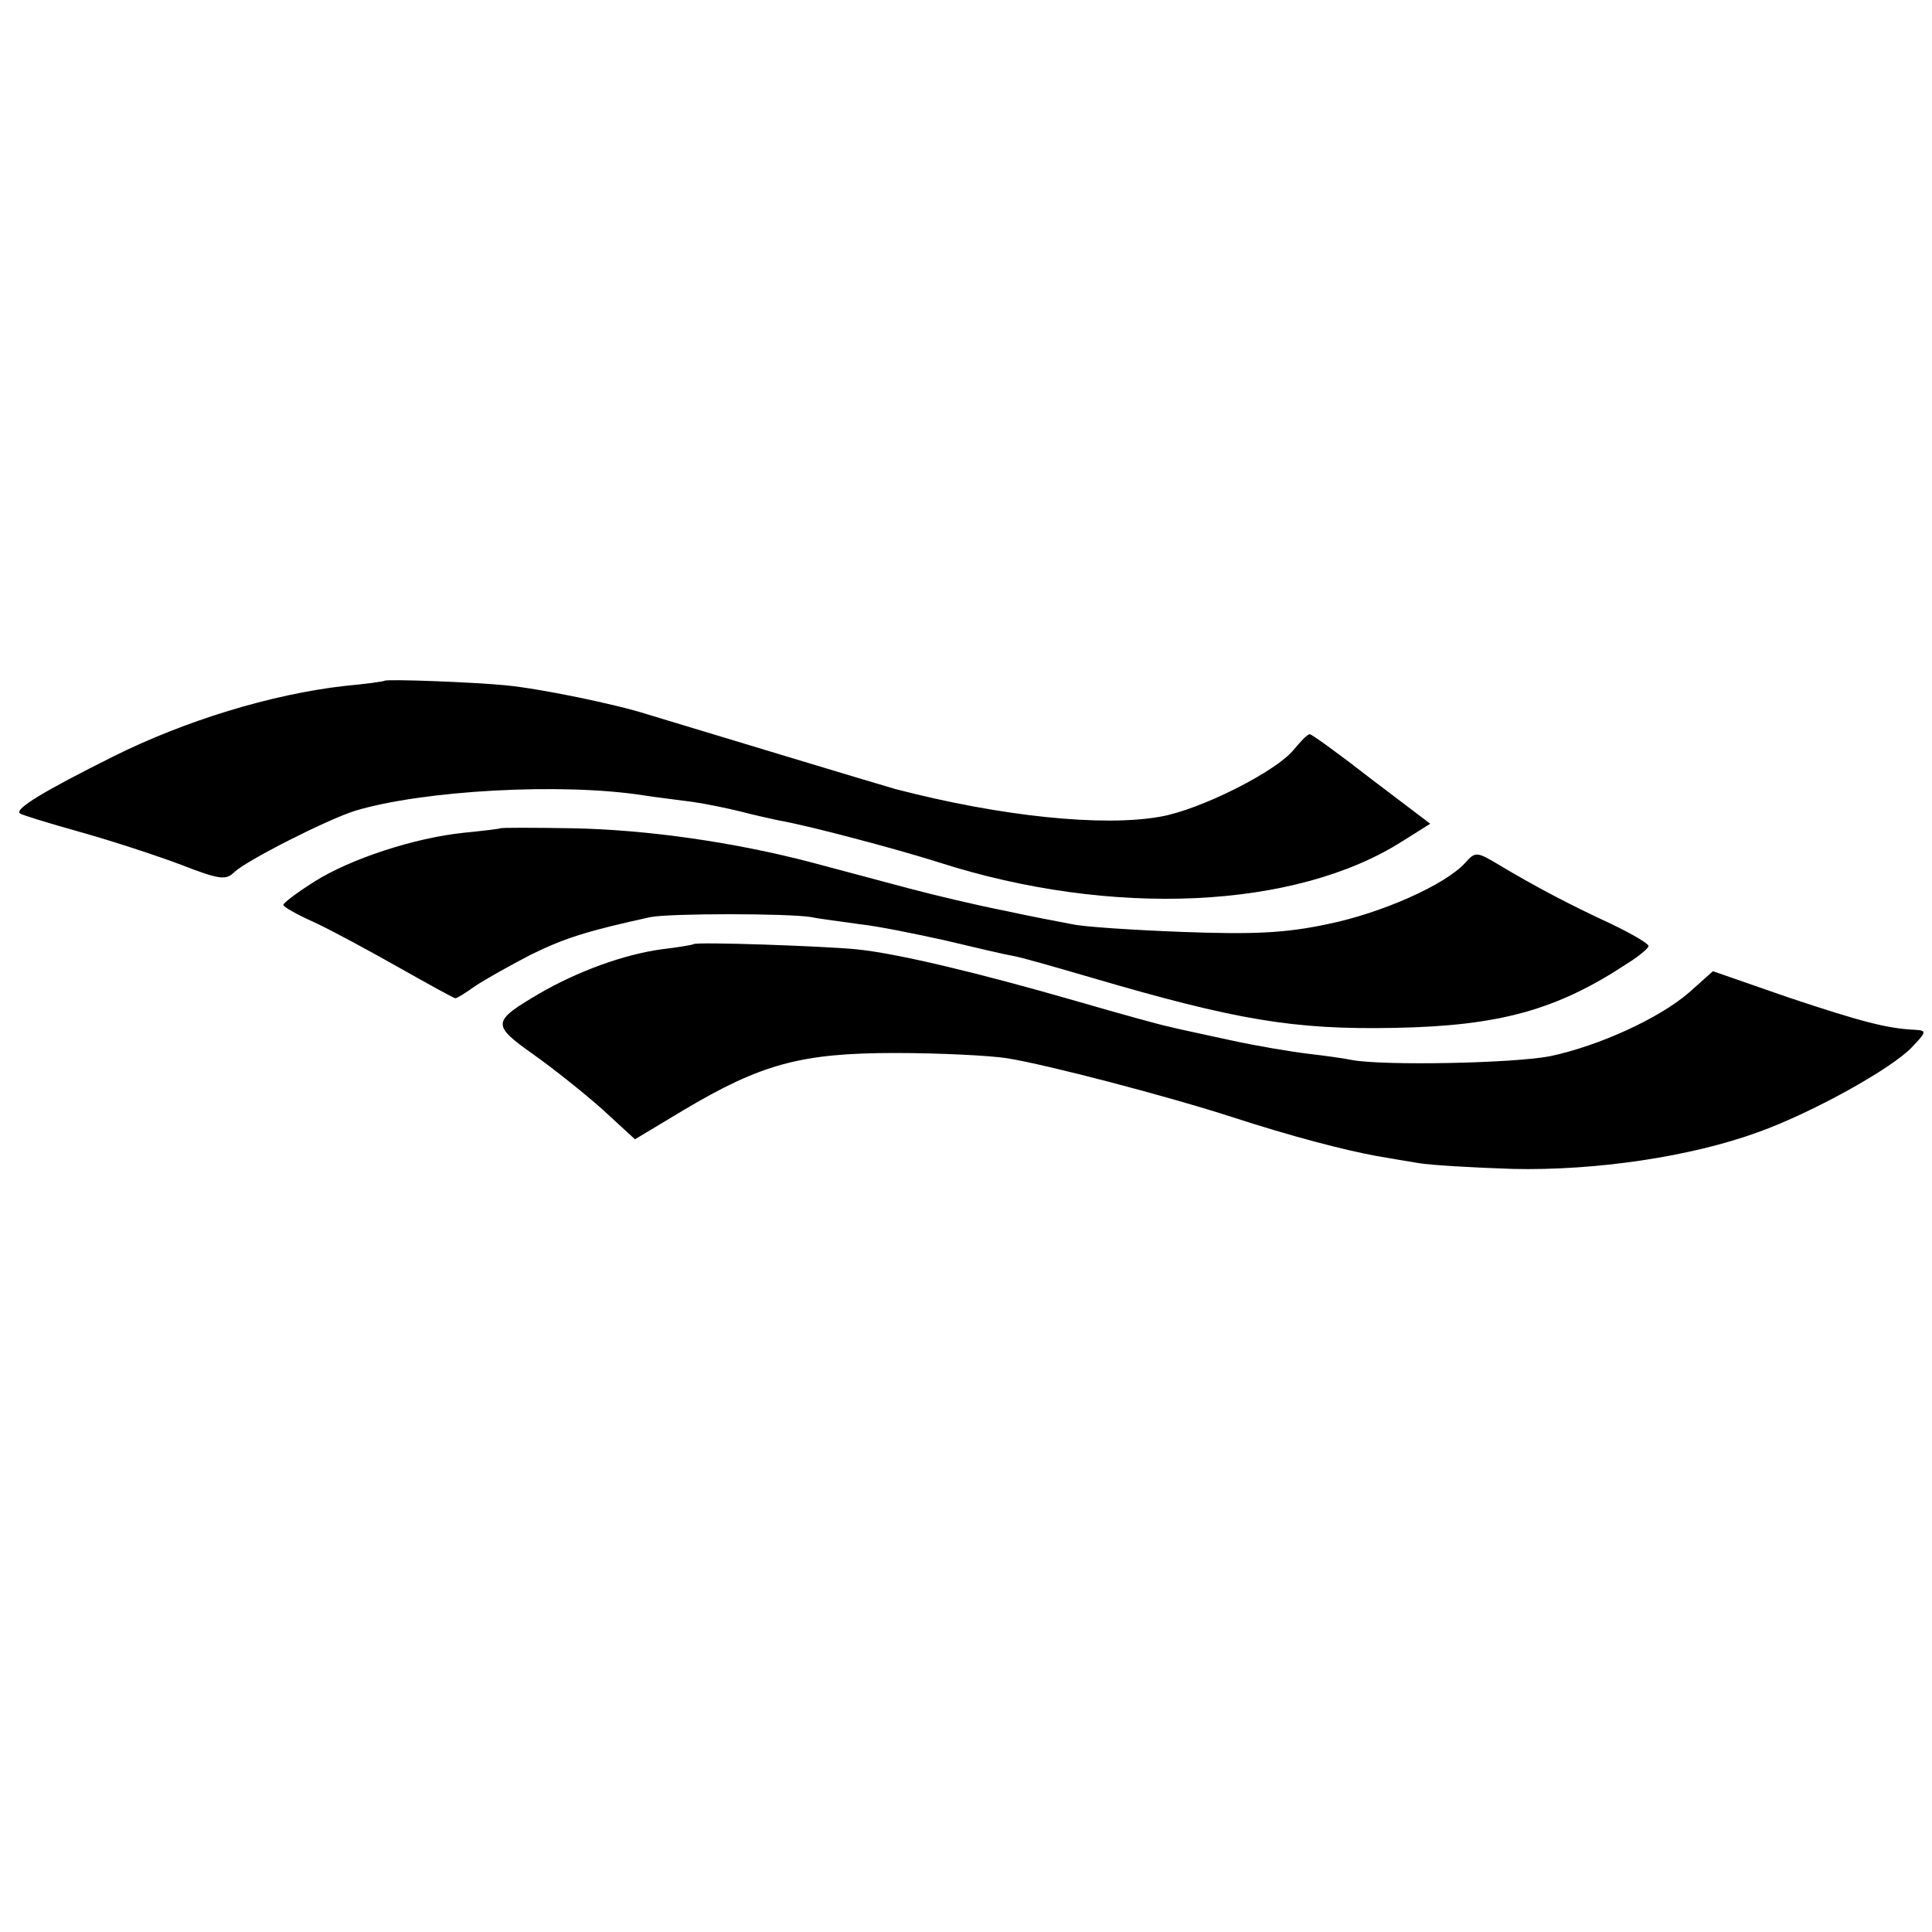
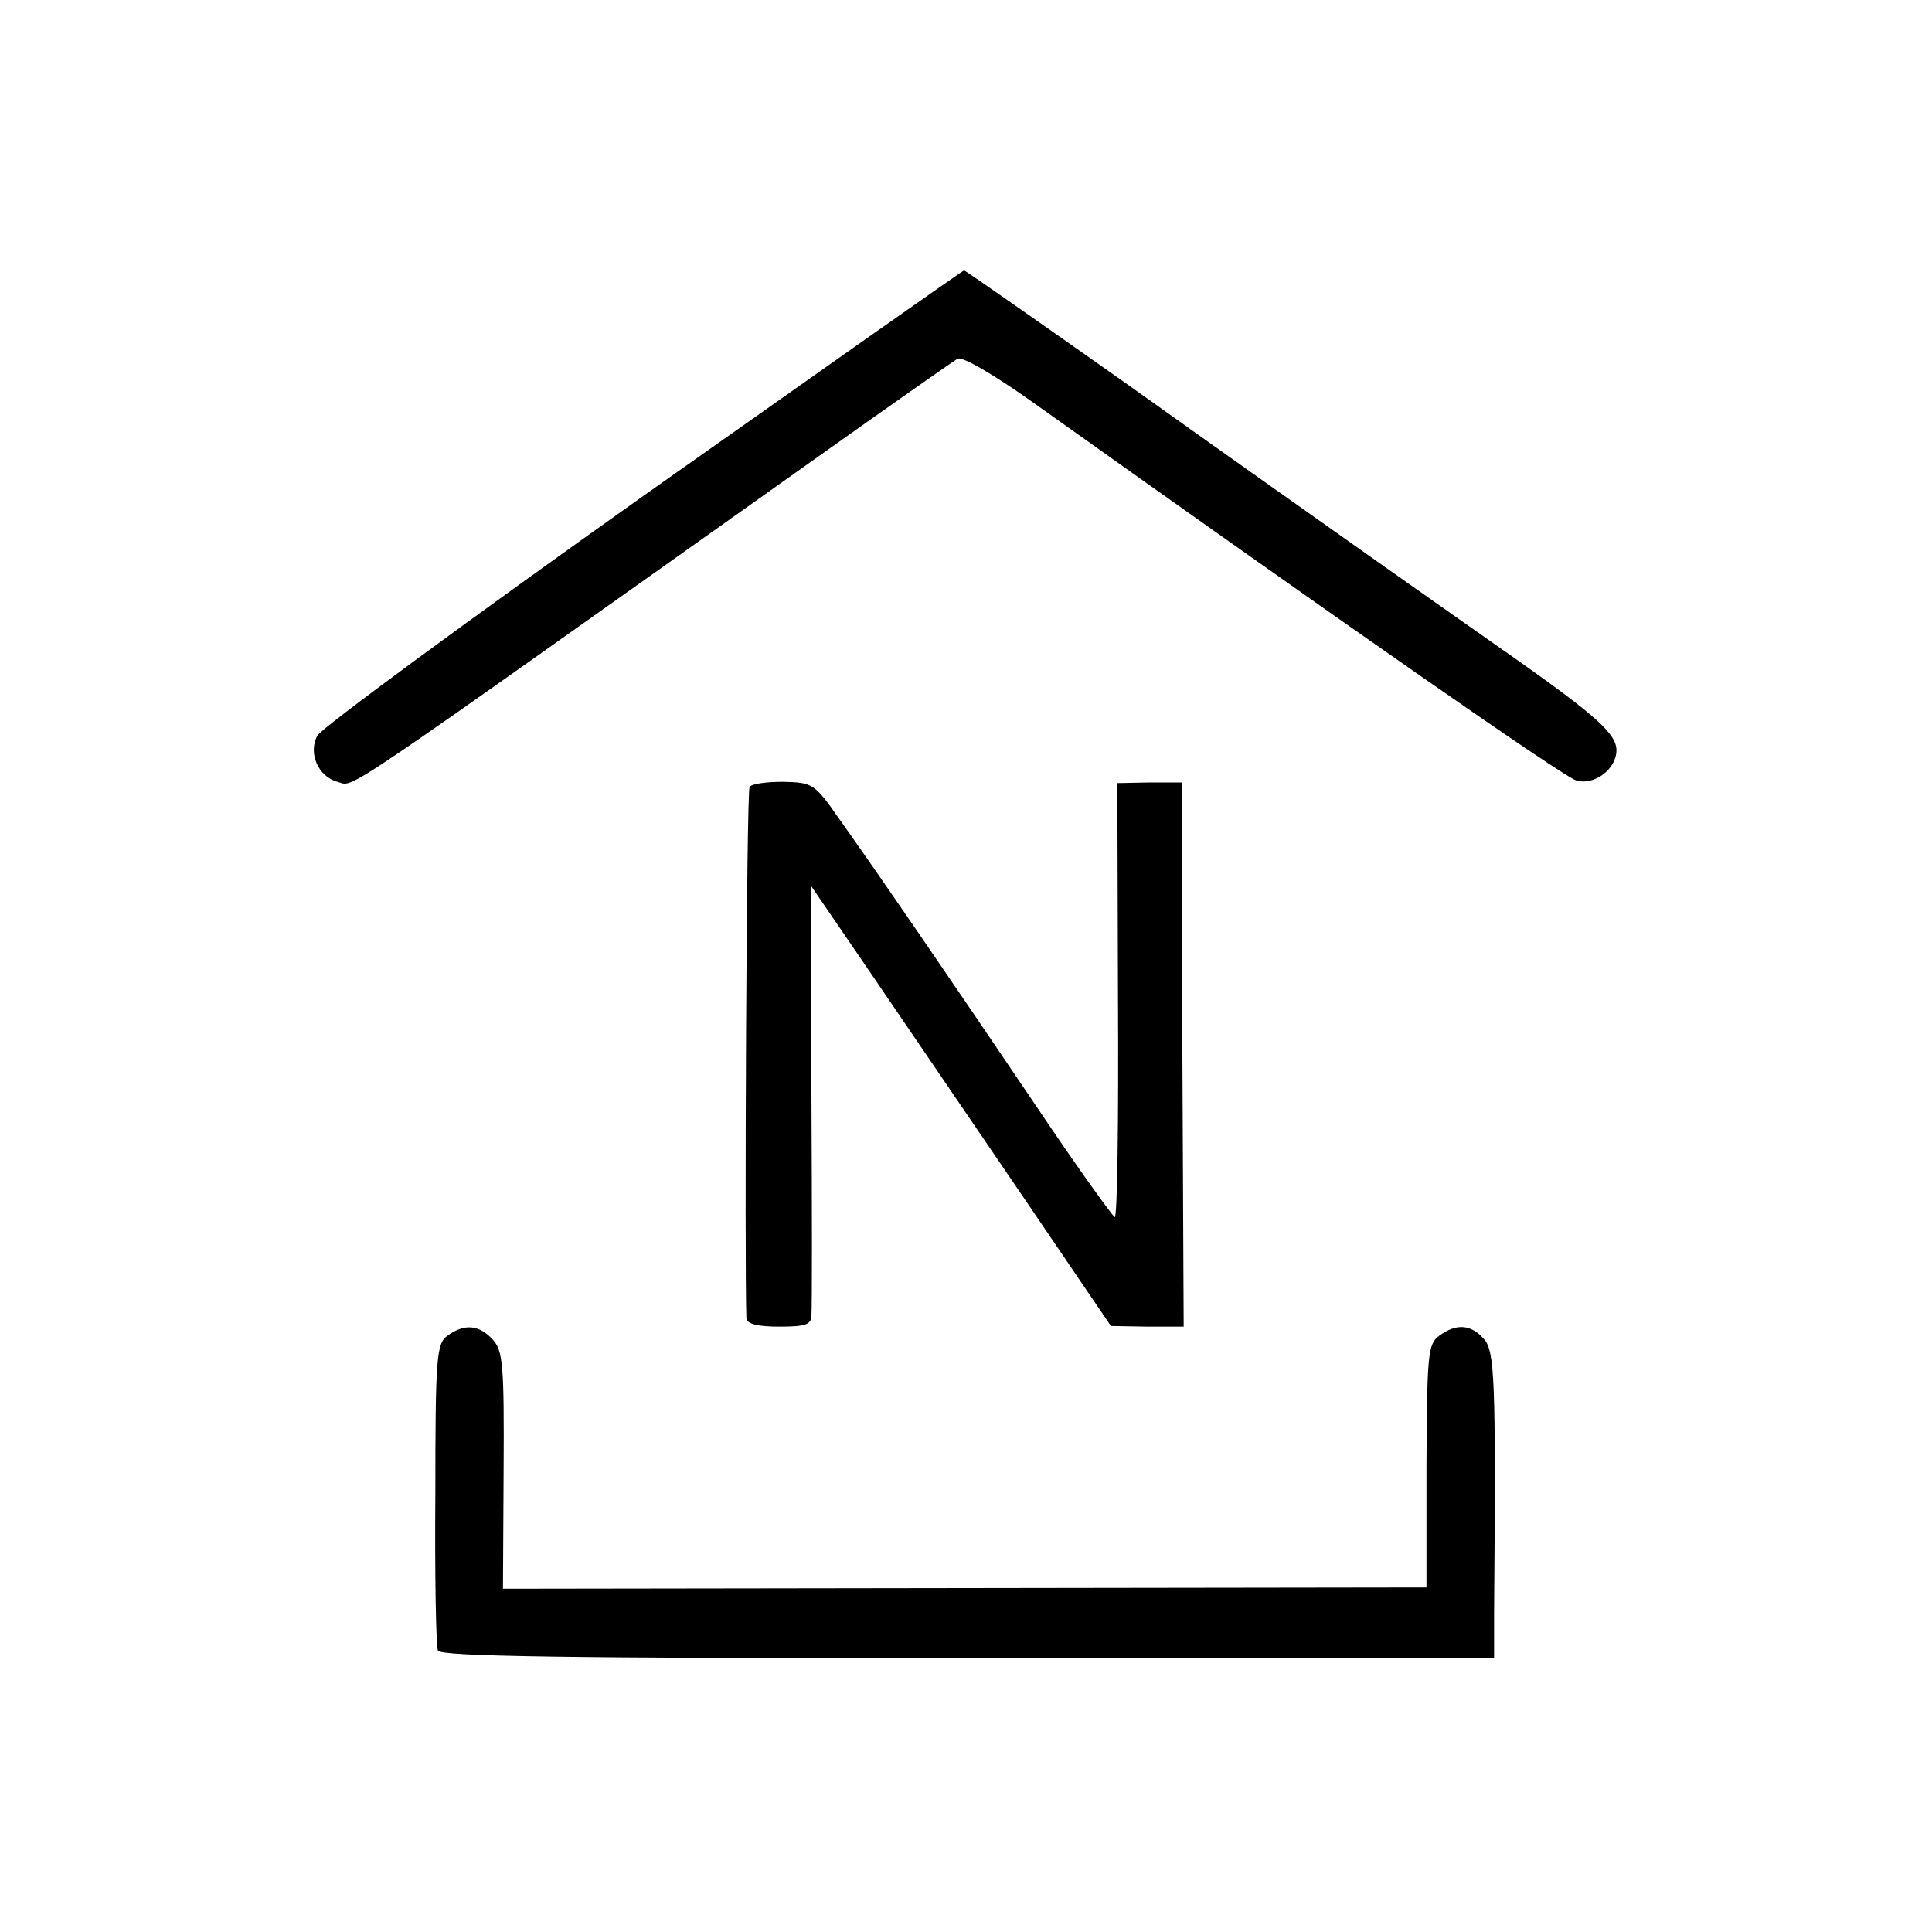
- <svg xmlns="http://www.w3.org/2000/svg" version="1.0" width="16pt" height="16pt" viewBox="0 0 16 16" preserveAspectRatio="xMidYMid meet">
-   <g transform="translate(0,16) scale(0.005333,-0.005333)" fill="#000000" stroke="none">
-     <path d="M597 1943 c-1 -1 -29 -5 -62 -8 -114 -13 -248 -54 -360 -110 -106 -53 -153 -81 -144 -88 2 -2 44 -15 94 -29 50 -14 120 -37 157 -51 59 -23 69 -24 82 -11 19 18 143 81 187 95 106 32 322 44 449 24 19 -3 53 -7 75 -10 21 -3 55 -10 75 -15 19 -5 46 -11 60 -14 42 -7 182 -44 248 -65 268 -86 554 -73 720 33 l43 27 -91 69 c-50 39 -93 70 -96 70 -4 0 -14 -11 -25 -24 -26 -33 -144 -93 -207 -104 -89 -16 -247 0 -412 43 -15 4 -329 99 -385 116 -50 16 -167 40 -220 45 -51 5 -185 10 -188 7z" />
-     <path d="M777 1714 c-1 -1 -27 -4 -57 -7 -77 -8 -177 -41 -232 -76 -27 -17 -48 -33 -48 -36 0 -3 21 -15 48 -27 26 -12 85 -44 131 -70 46 -26 86 -48 88 -48 3 0 17 9 31 19 15 10 54 32 87 49 53 26 89 37 185 58 30 6 214 6 250 0 14 -3 48 -7 75 -11 28 -3 87 -15 132 -25 46 -11 93 -22 105 -24 13 -2 68 -18 123 -34 225 -66 314 -81 470 -78 164 3 253 28 362 100 18 11 33 24 33 27 0 4 -26 19 -57 34 -65 30 -120 59 -175 92 -35 21 -37 21 -53 3 -31 -34 -130 -78 -214 -95 -66 -14 -115 -16 -225 -12 -78 3 -154 8 -171 12 -16 3 -64 12 -105 21 -41 8 -109 24 -150 35 -41 11 -109 29 -150 40 -118 31 -255 51 -373 53 -59 1 -108 1 -110 0z" />
-     <path d="M1077 1534 c-1 -1 -24 -5 -50 -8 -58 -8 -130 -34 -190 -69 -73 -43 -74 -48 -9 -94 31 -22 80 -61 108 -86 l50 -46 75 45 c121 72 183 89 329 89 69 0 147 -4 173 -8 63 -10 250 -59 352 -92 89 -29 173 -51 223 -60 17 -3 47 -8 65 -11 17 -3 83 -7 146 -9 129 -3 277 19 381 57 84 30 208 99 239 132 23 24 23 26 5 27 -43 2 -82 12 -196 50 l-118 41 -37 -33 c-46 -40 -140 -83 -216 -99 -57 -11 -256 -15 -307 -6 -14 3 -45 7 -70 10 -25 3 -79 12 -120 21 -41 9 -84 18 -95 21 -11 2 -76 20 -145 40 -149 43 -278 74 -340 80 -50 5 -249 12 -253 8z" />
+ <svg xmlns="http://www.w3.org/2000/svg" version="1.0" width="300pt" height="300pt" viewBox="0 0 300 300" preserveAspectRatio="xMidYMid meet">
+   <g transform="translate(0,300) scale(0.1,-0.1)" fill="#000000" stroke="none">
+     <path d="M999 2230 c-272 -193 -499 -360 -506 -372 -15 -27 1 -64 31 -72 28 -7 -20 -39 731 494 121 86 225 159 232 163 7 4 57 -25 120 -70 489 -348 823 -581 841 -585 28 -8 62 18 62 47 0 25 -31 53 -151 138 -30 21 -124 87 -209 147 -85 60 -266 188 -402 285 -136 96 -249 175 -251 175 -2 0 -226 -158 -498 -350z" />
+     <path d="M1164 1778 c-5 -7 -8 -742 -5 -825 1 -9 18 -13 51 -13 41 0 50 3 50 18 1 9 1 163 0 342 l-1 325 93 -136 c51 -75 156 -229 233 -342 l140 -206 56 -1 57 0 -2 423 -1 422 -50 0 -50 -1 1 -337 c1 -185 -1 -337 -5 -337 -3 1 -58 77 -121 171 -135 200 -253 372 -308 449 -37 53 -40 55 -86 56 -26 0 -49 -3 -52 -8z" />
+     <path d="M695 926 c-17 -12 -19 -31 -19 -245 -1 -127 1 -237 4 -244 4 -9 191 -12 823 -12 l817 0 0 70 c3 367 1 407 -16 426 -20 23 -43 24 -69 5 -18 -13 -19 -29 -20 -202 l0 -189 -717 -1 -717 -1 1 183 c1 164 -1 187 -17 204 -21 23 -44 25 -70 6z" />
  </g>
</svg>
